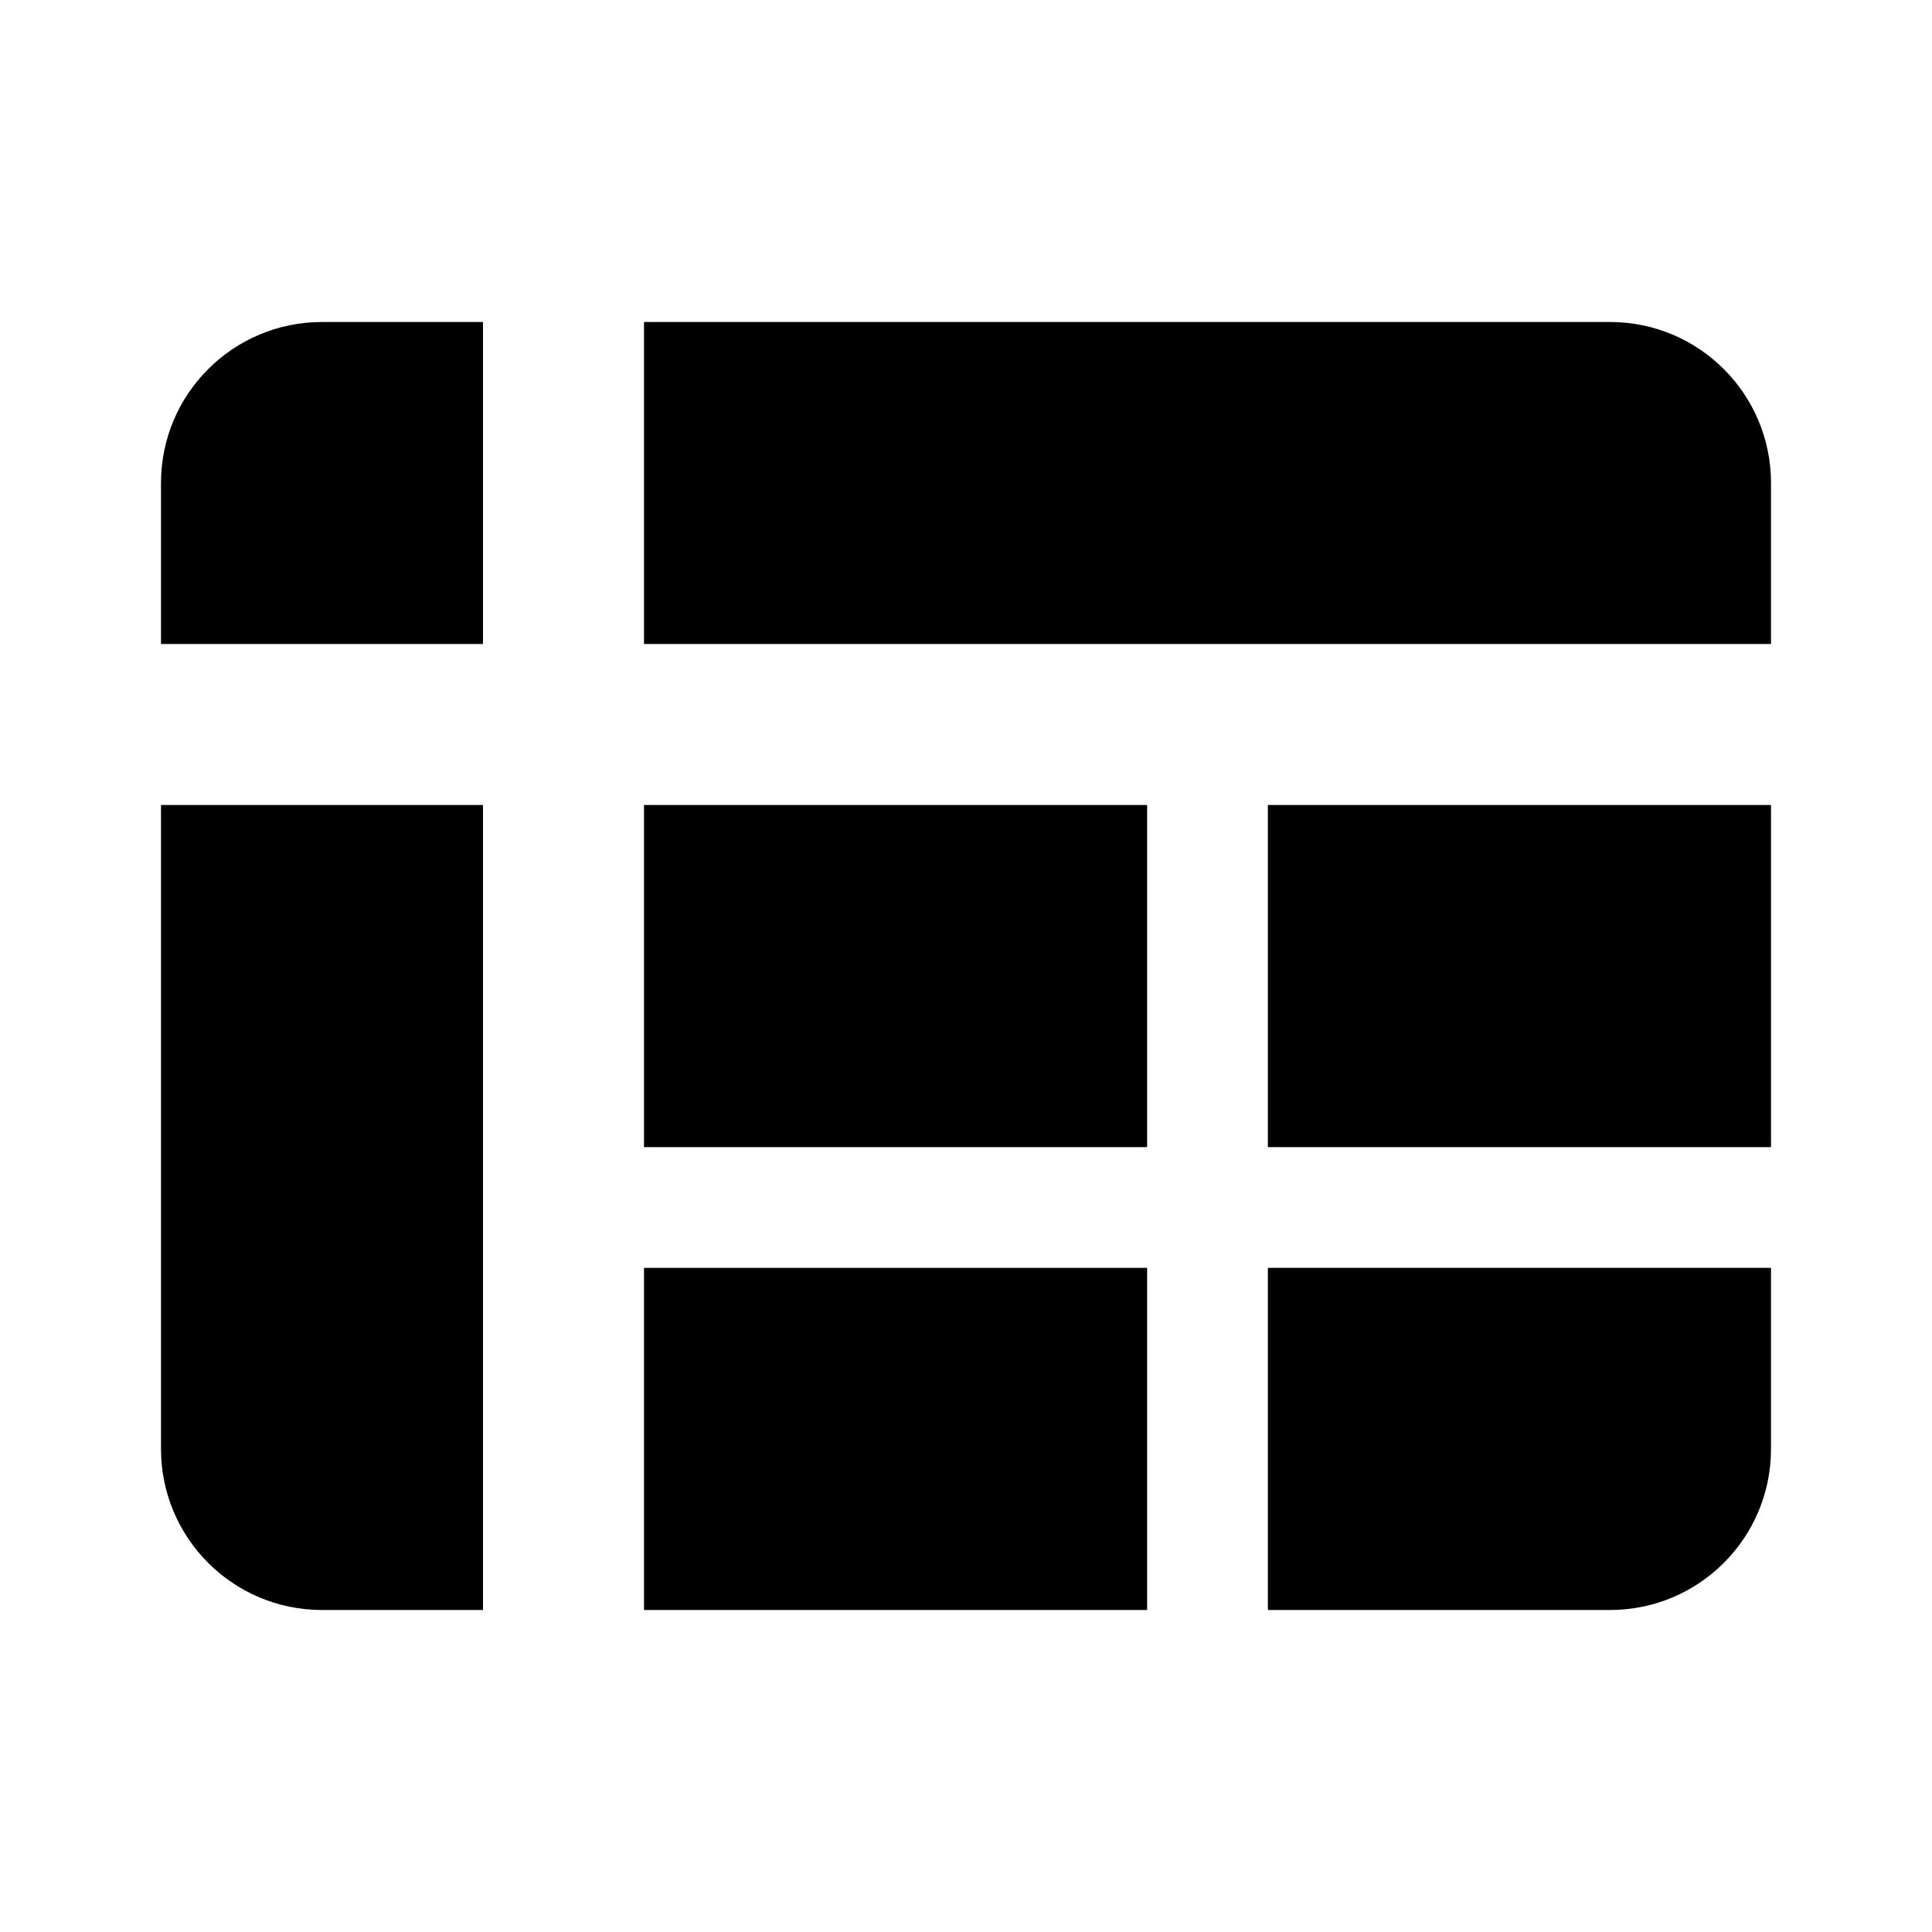
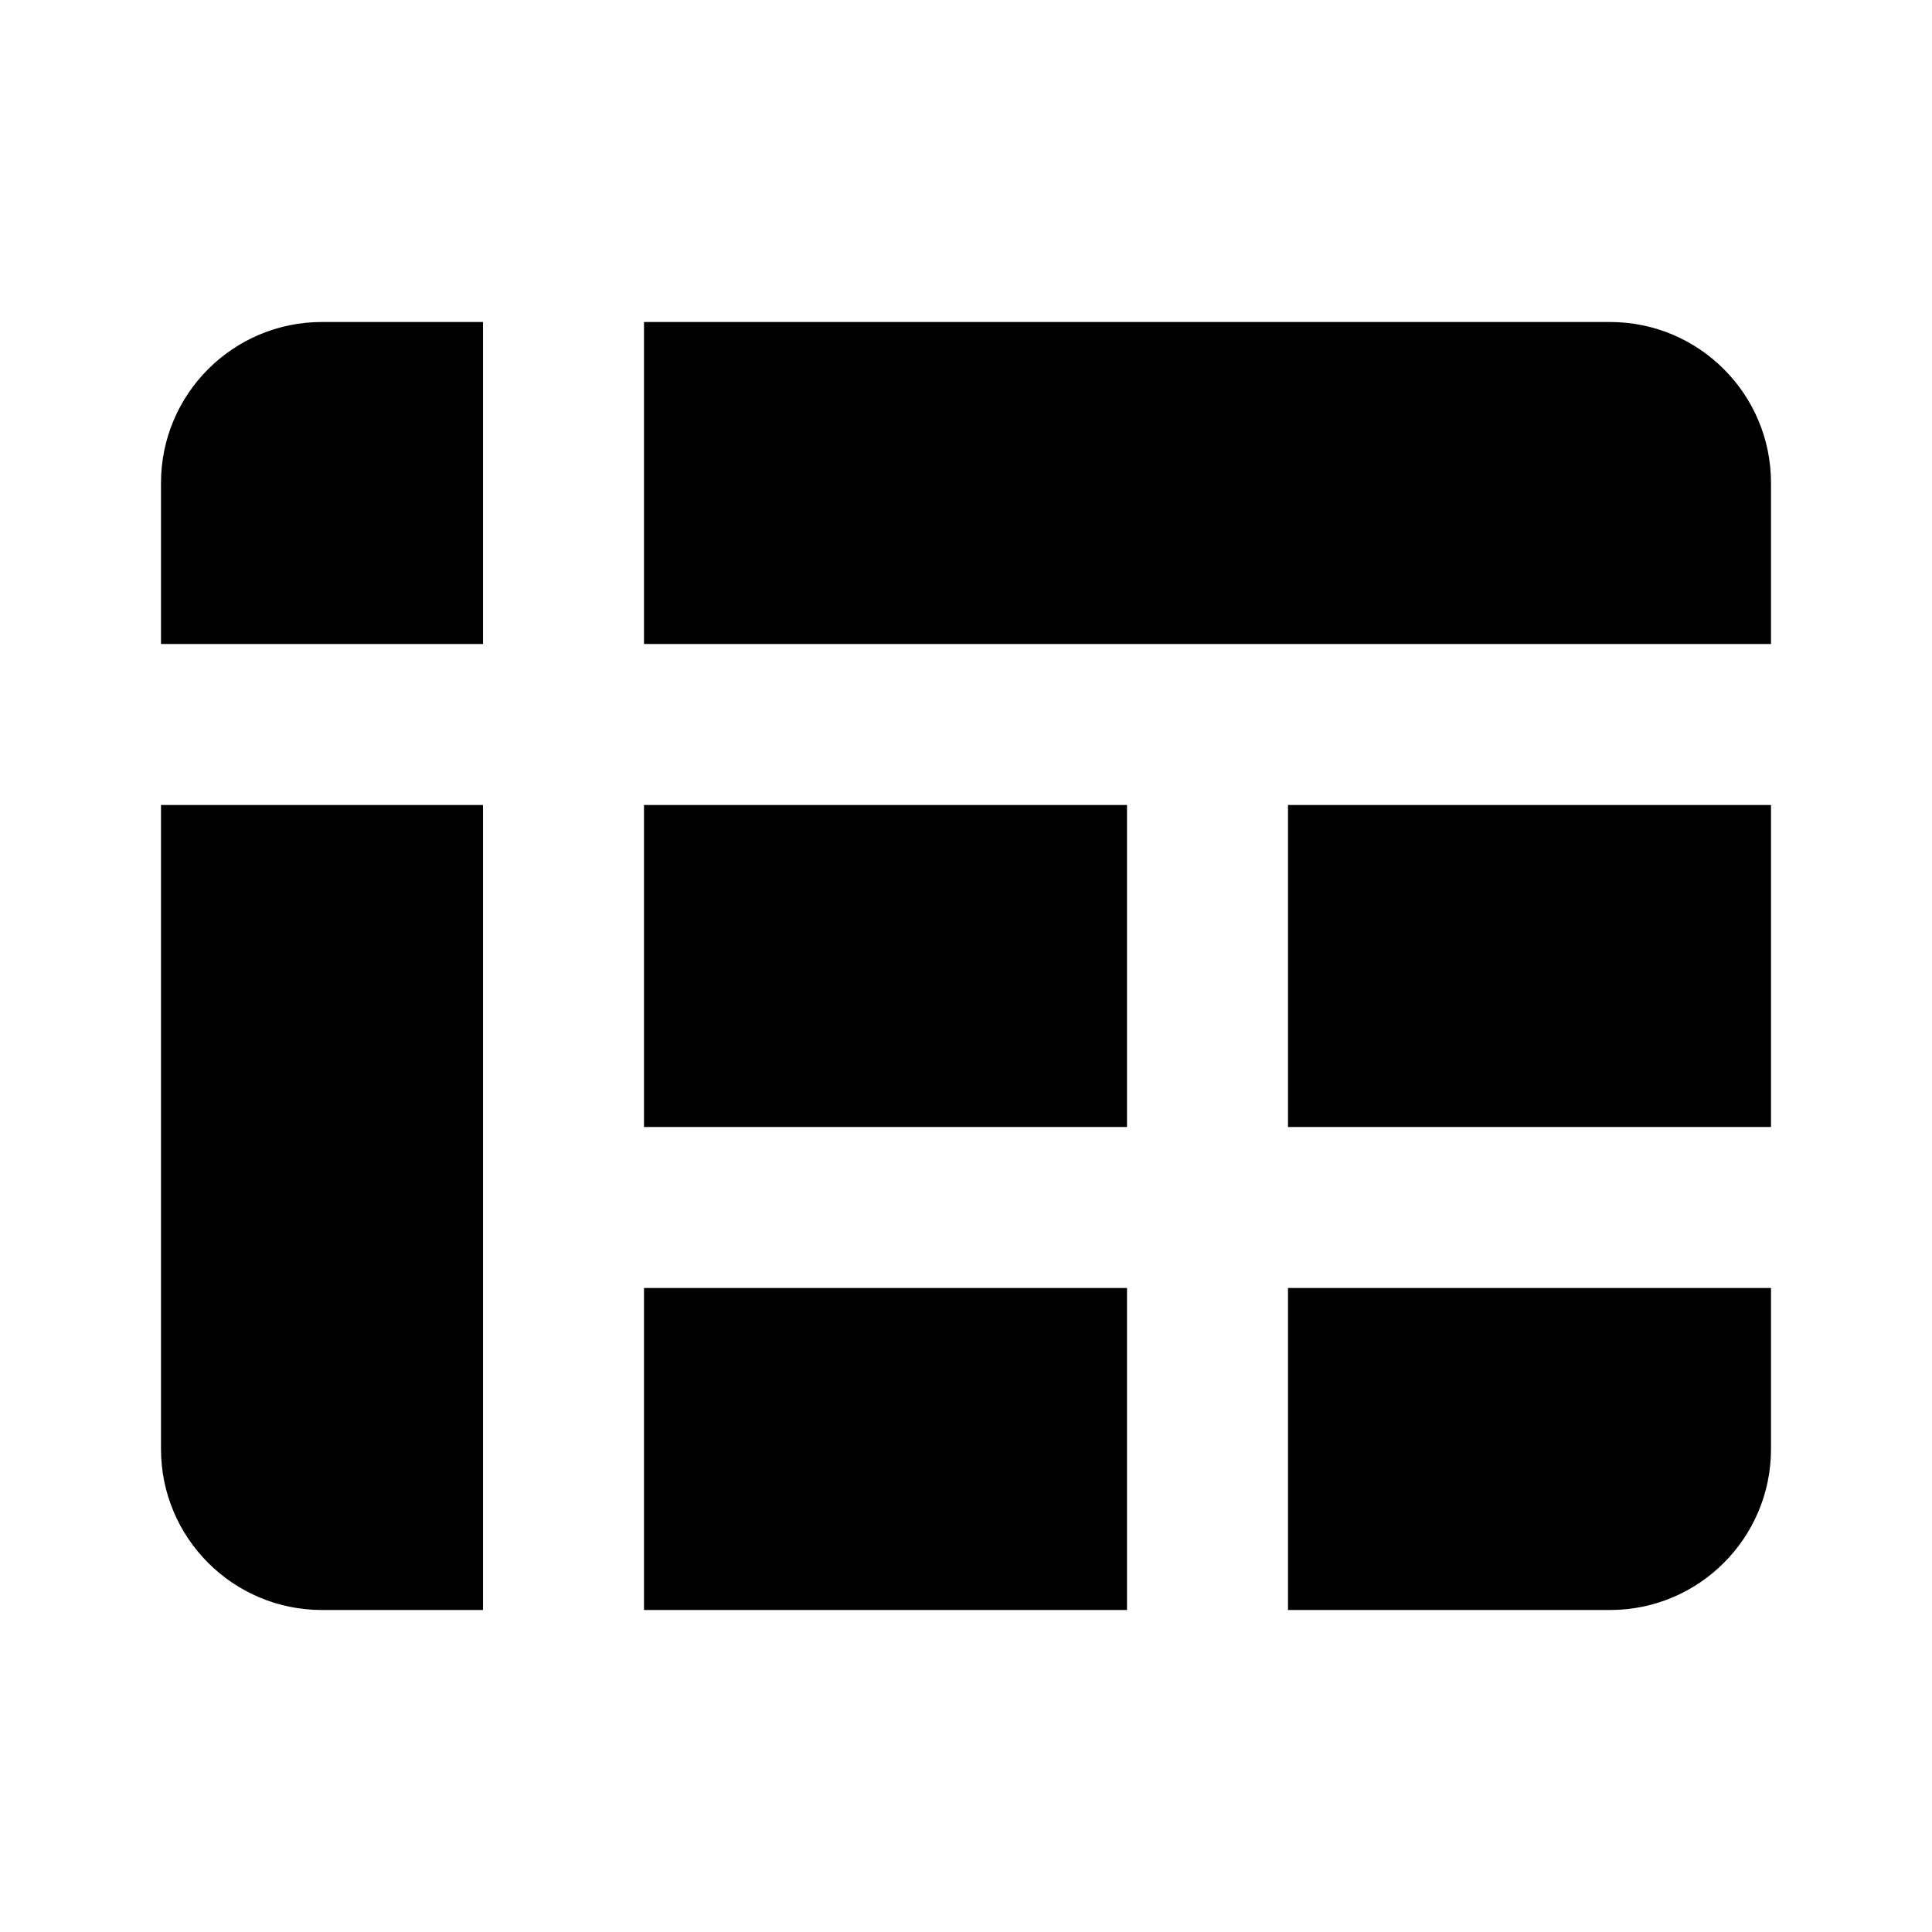
<svg xmlns="http://www.w3.org/2000/svg" width="24" height="24" viewBox="0 0 24 24" fill="none">
  <path d="M6 20H4C2.895 20 2 19.105 2 18V10H6V20Z" fill="black" />
-   <path d="M14.25 20H8V15.75H14.25V20Z" fill="black" />
-   <path d="M22 18C22 19.105 21.105 20 20 20H15.75V15.75H22V18Z" fill="black" />
-   <path d="M14.25 14.25H8V10H14.25V14.25Z" fill="black" />
-   <path d="M22 14.25H15.75V10H22V14.25Z" fill="black" />
+   <path d="M14 20H8V16H14V20Z" fill="black" />
+   <path d="M22 18C22 19.105 21.105 20 20 20H16V16H22V18Z" fill="black" />
+   <path d="M14 14H8V10H14V14Z" fill="black" />
+   <path d="M22 14H16V10H22V14Z" fill="black" />
  <path d="M6 8H2V6C2 4.895 2.895 4 4 4H6V8Z" fill="black" />
  <path d="M20 4C21.105 4 22 4.895 22 6V8H8V4H20Z" fill="black" />
</svg>
